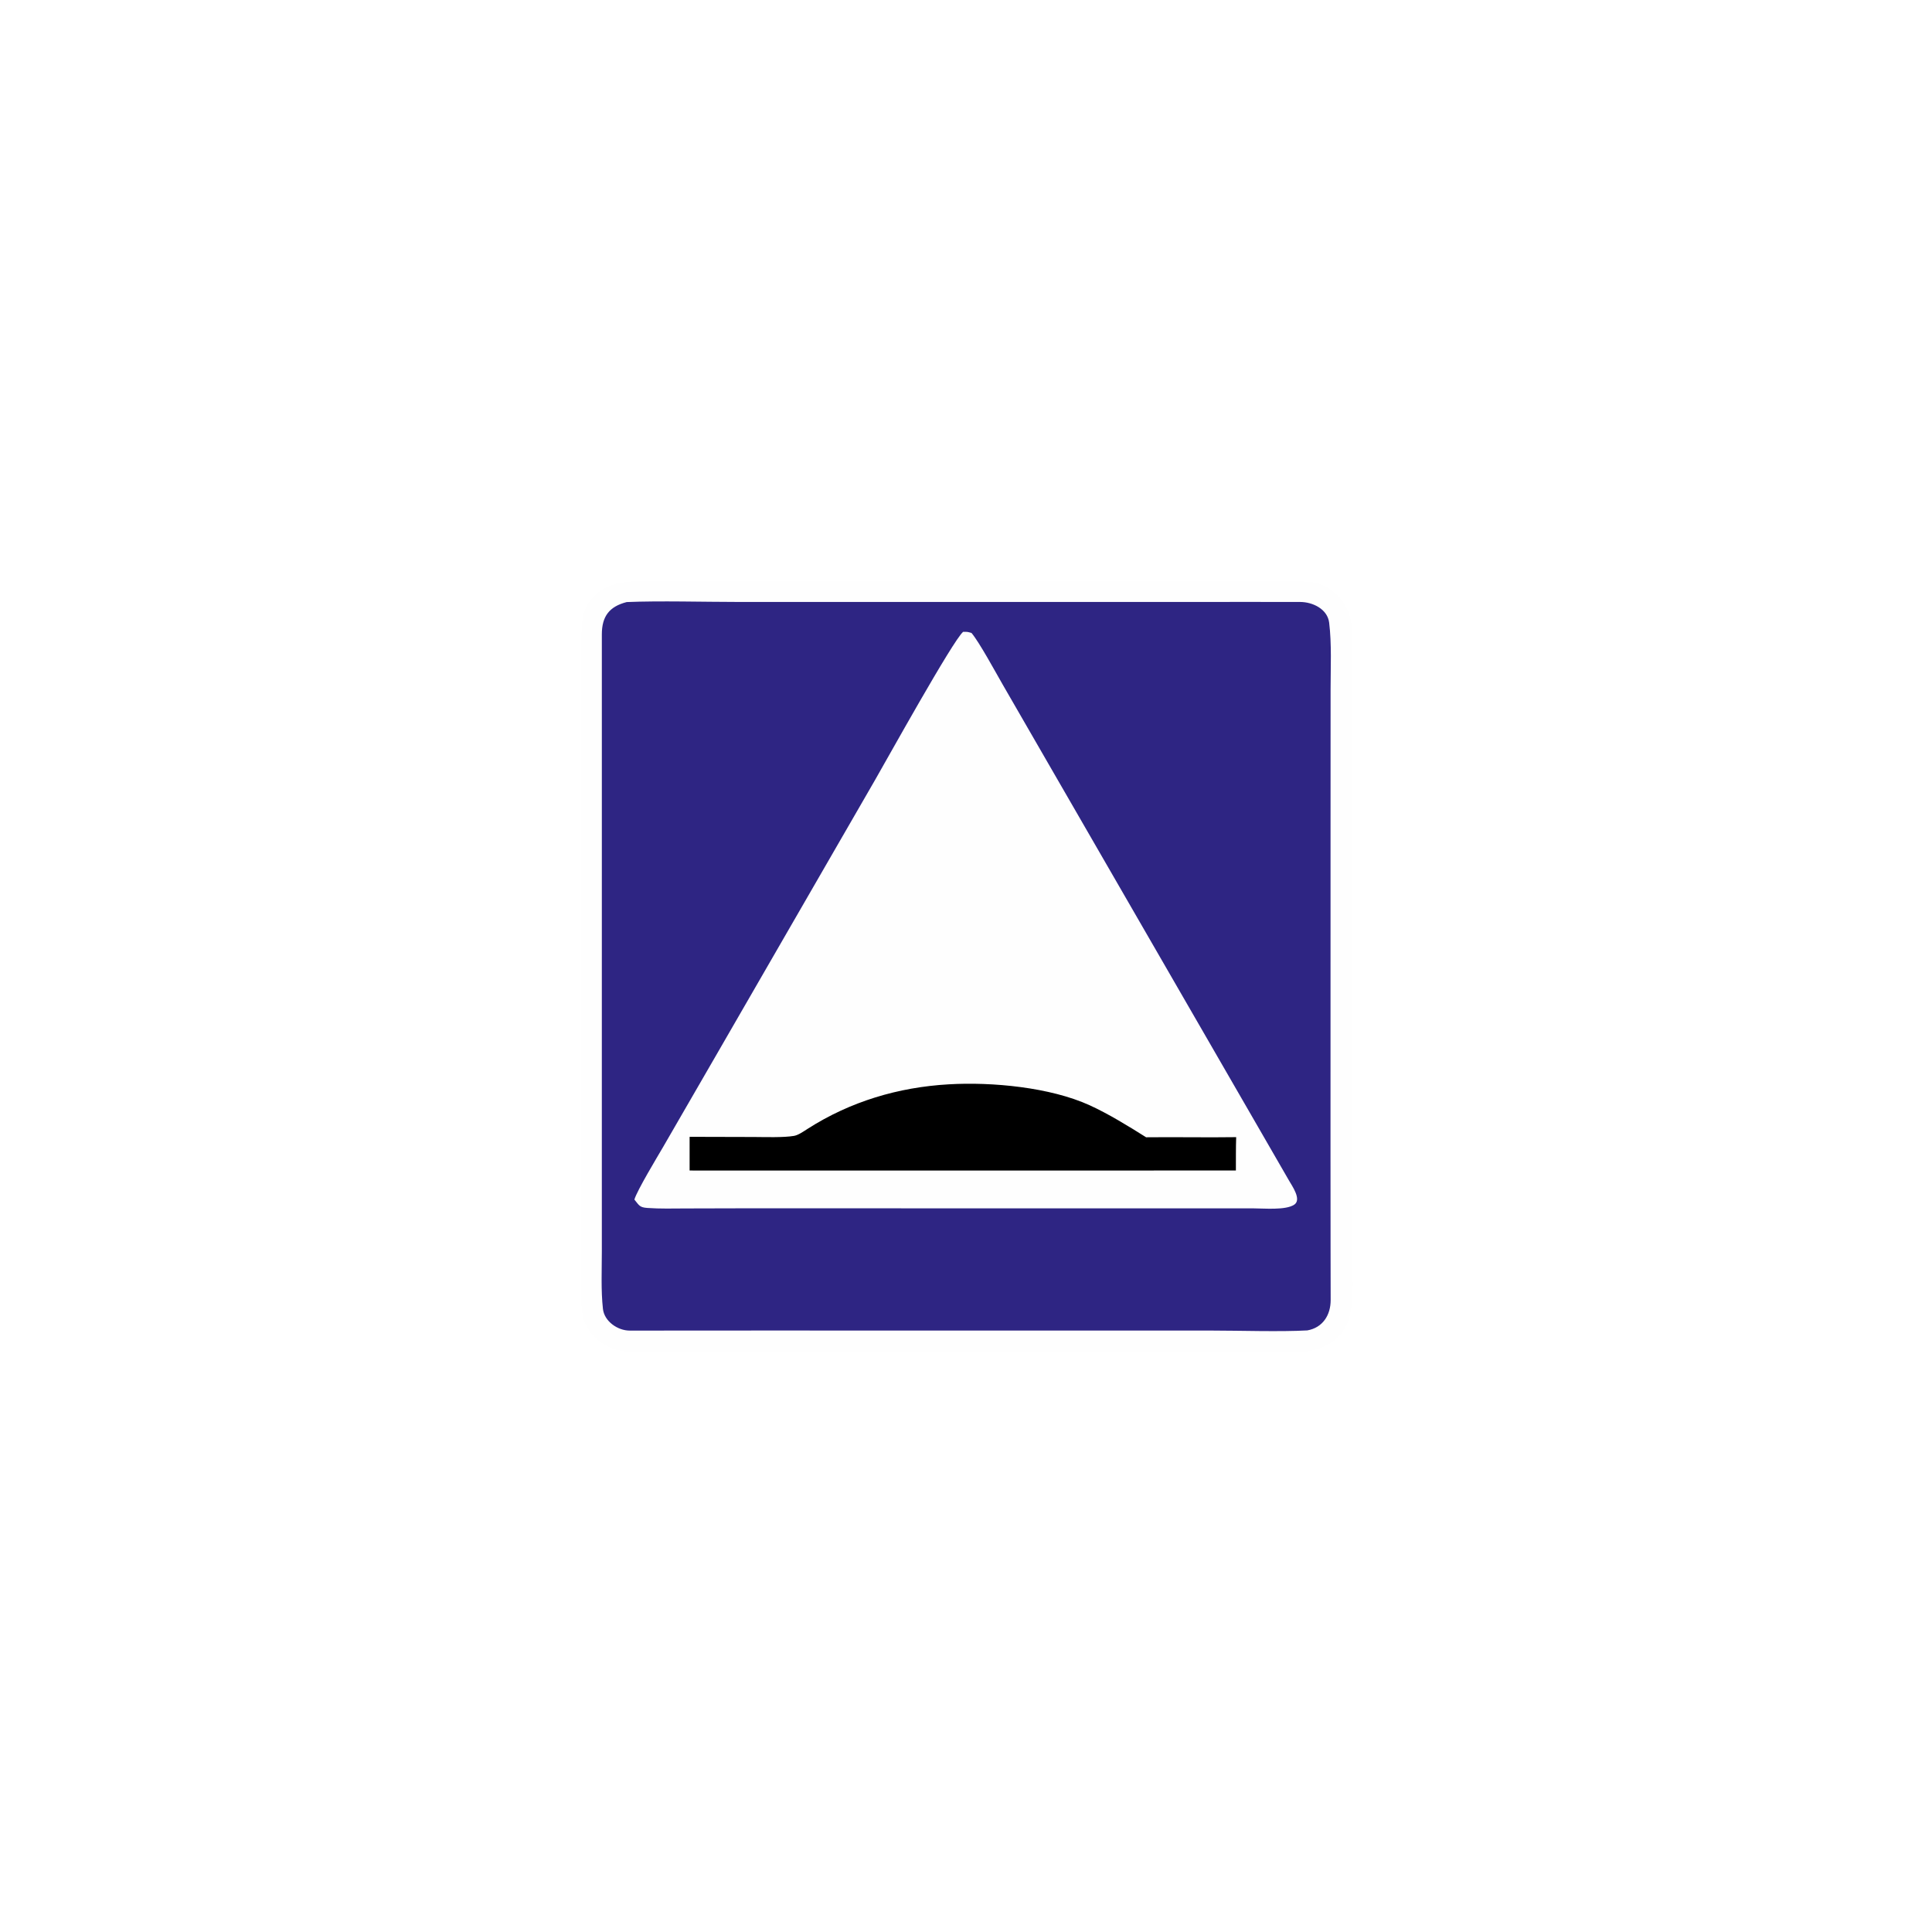
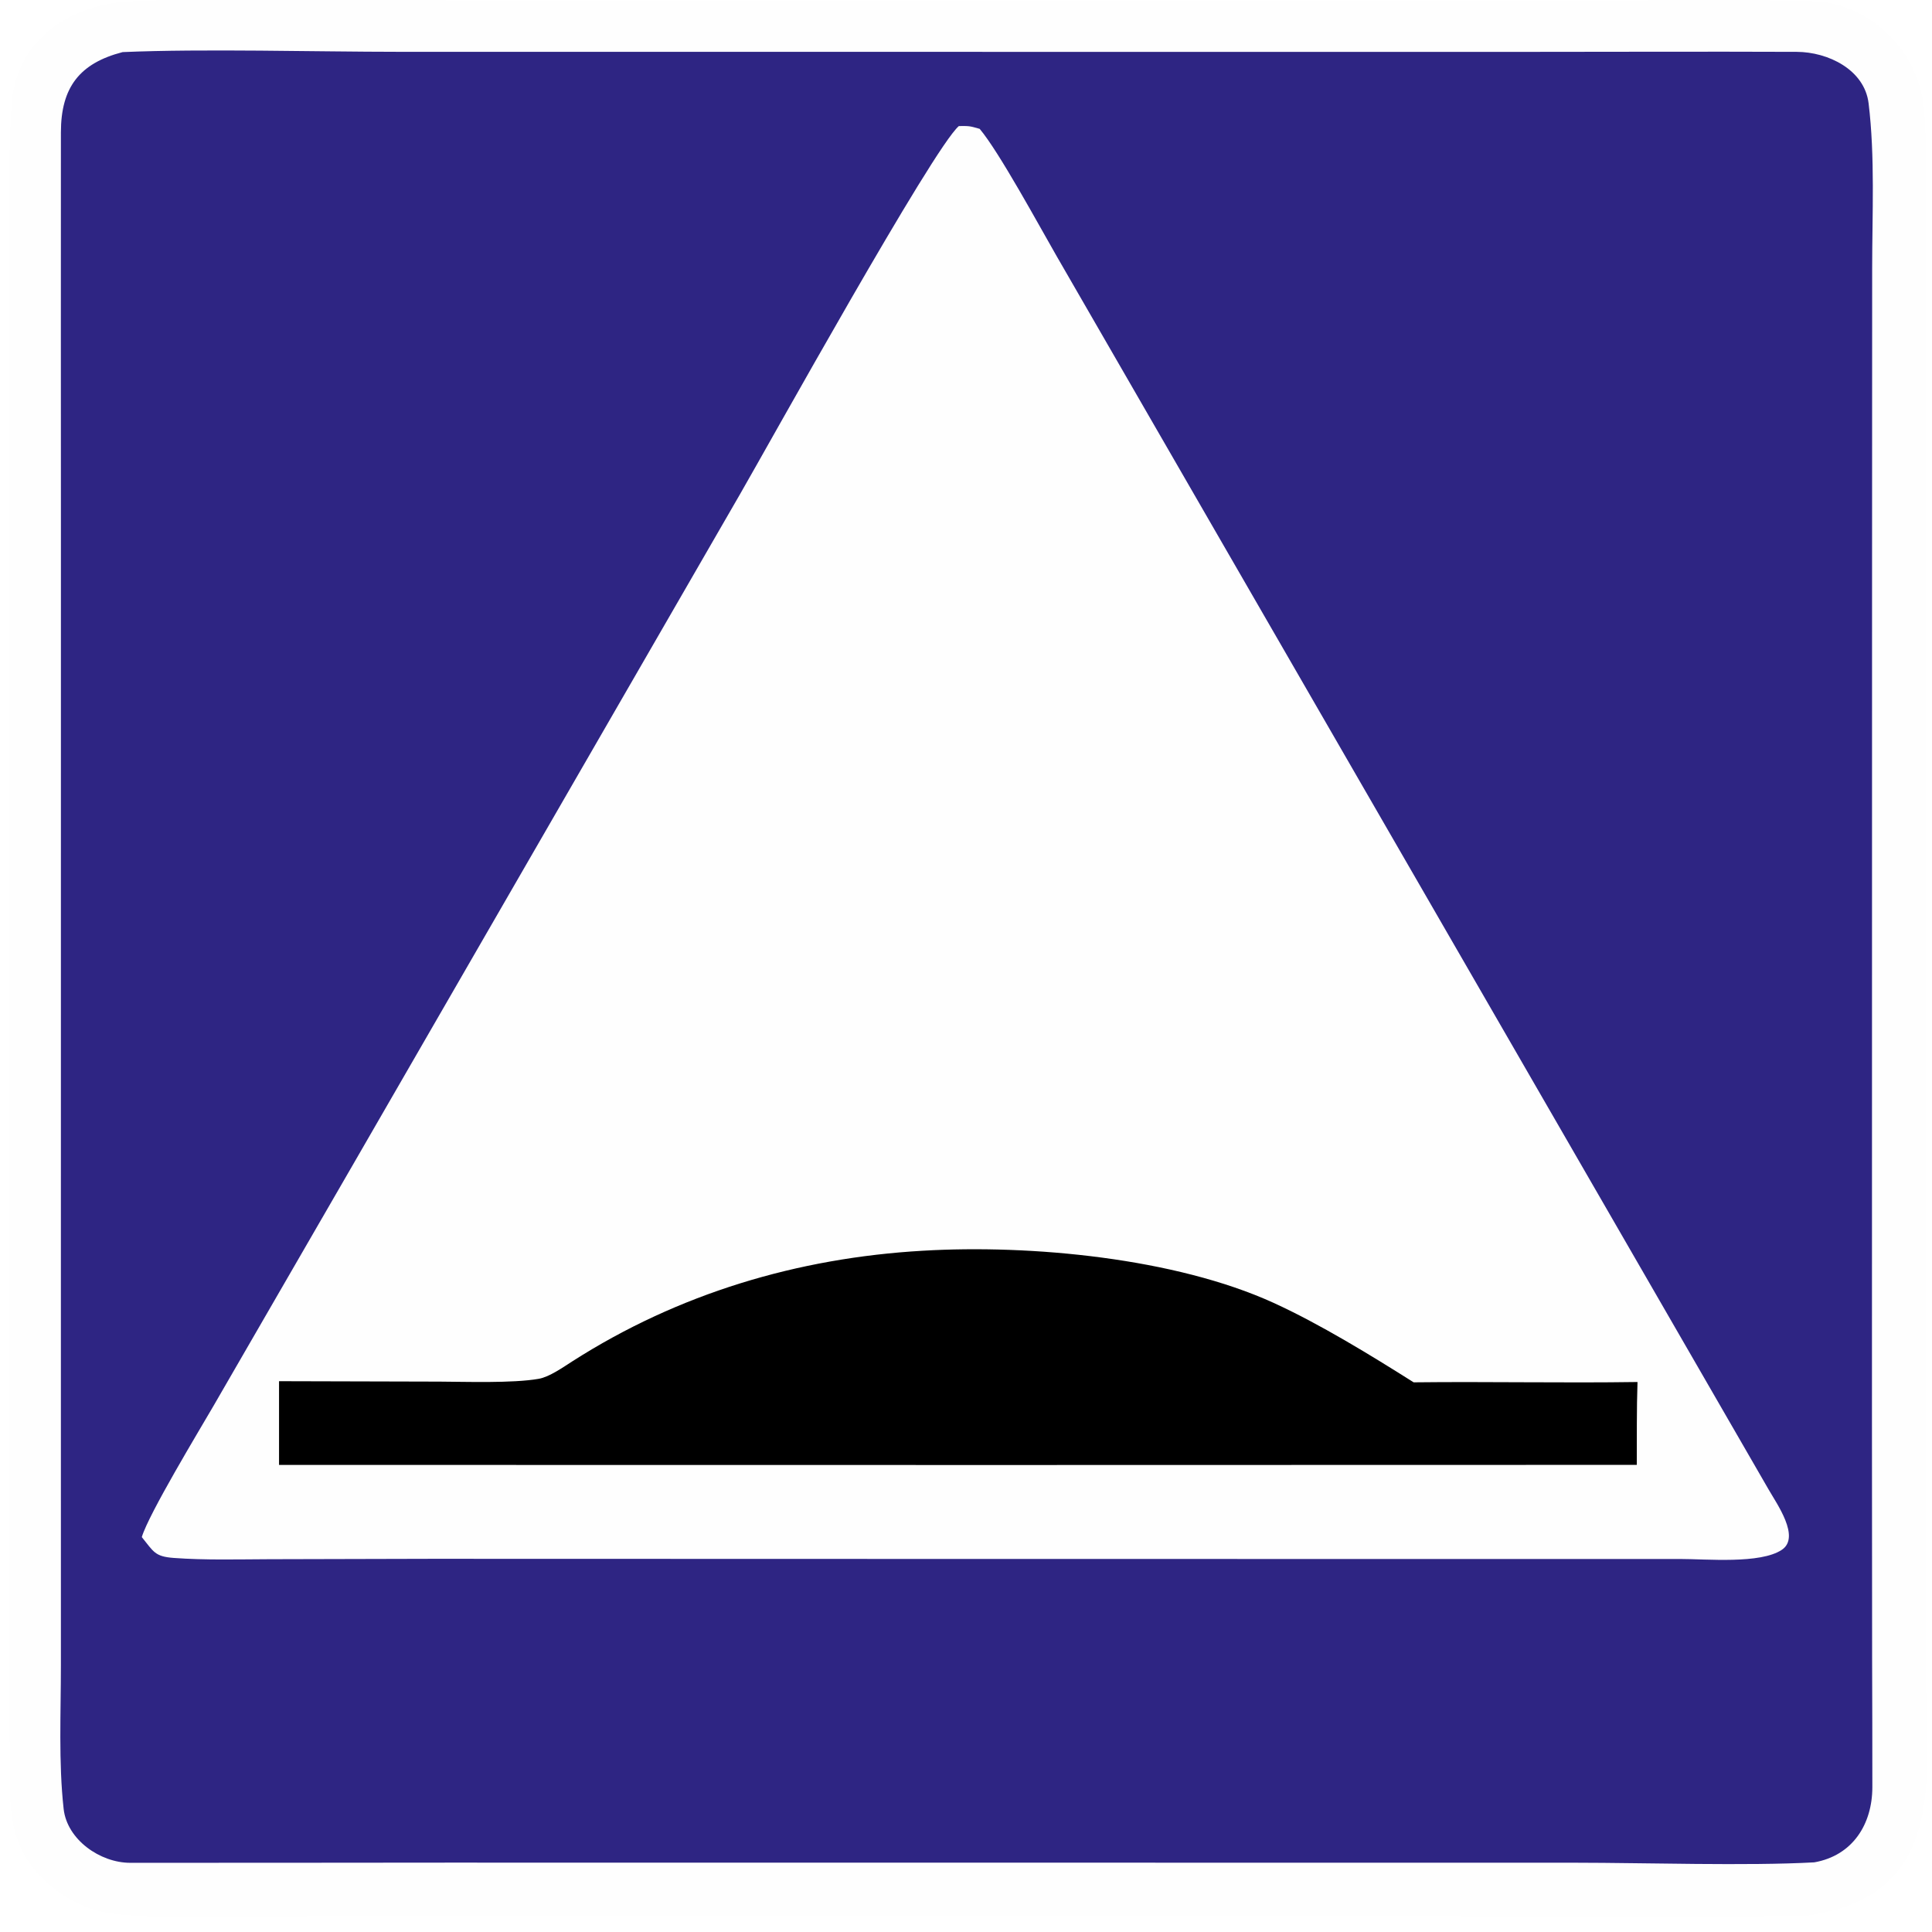
- <svg xmlns="http://www.w3.org/2000/svg" width="512" height="512" viewBox="0 0 512 512" fill="none">
+ <svg xmlns="http://www.w3.org/2000/svg" width="206" height="206" viewBox="153 154 206 206" fill="none">
  <path d="M167.422 154.112C178.697 153.706 191.813 154.05 203.243 154.05L272.19 154.048L322.077 154.062C330.052 154.068 338.185 153.911 346.145 154.121C348.47 154.182 350.67 154.91 352.602 156.24C355.56 158.249 357.54 161.404 358.065 164.94C358.39 167.072 358.335 171.075 358.337 173.324L358.332 186.429L358.33 230.709L358.335 306.753L358.337 331.575C358.34 343.213 360.96 356.083 345.72 358.25C331.967 358.478 317.742 358.3 303.962 358.3L226.687 358.298L186.224 358.308C181.343 358.31 170.077 358.613 165.525 358.11C162.696 357.82 160.039 356.615 157.954 354.683C154.757 351.728 154.092 348.635 154.061 344.57C153.963 331.858 154.015 319.08 154.018 306.368L154.02 232.521L154.005 188.415C154.002 180.787 153.778 172.952 154.219 165.362C154.642 158.085 160.639 154.329 167.422 154.112Z" fill="#FEFEFE" />
  <path d="M166.076 159.555C174.759 159.182 186.664 159.524 195.535 159.525L254.12 159.529L314.608 159.532C324.6 159.531 334.595 159.488 344.585 159.529C347.905 159.543 351.8 161.417 352.24 165.017C352.935 170.716 352.62 176.849 352.62 182.63L352.608 218.657L352.598 305.623L352.615 330.79C352.628 335.375 352.645 339.96 352.64 344.545C352.638 348.513 350.538 351.853 346.448 352.573C339.358 352.97 328.333 352.615 321.03 352.613L270.06 352.608L200.697 352.603C189.424 352.603 178.151 352.635 166.879 352.623C163.675 352.62 160.153 350.158 159.786 346.878C159.235 341.948 159.495 336.538 159.494 331.543L159.493 296.605L159.496 210.51C159.497 196.375 159.48 182.24 159.494 168.106C159.499 163.312 161.486 160.741 166.076 159.555Z" fill="#2E2583" />
  <path d="M255.24 167.44C256.38 167.432 256.362 167.426 257.457 167.738C259.537 170.202 263.795 178.062 265.647 181.28L281.02 207.919L341.577 312.816C342.44 314.331 345.002 317.896 342.992 319.246C340.7 320.783 334.955 320.223 332.085 320.226L314.435 320.228L256.875 320.223L199.075 320.208L181.718 320.251C178.34 320.263 174.893 320.363 171.53 320.116C169.493 319.966 169.389 319.456 168.119 317.893C168.848 315.441 174.203 306.591 175.775 303.886L190.515 278.391L231.92 206.667C234.911 201.489 252.497 169.776 255.24 167.44Z" fill="#FEFEFE" />
  <path d="M251.393 287.36C262.93 286.675 278.34 288.15 288.783 292.912C293.688 295.147 299.18 298.517 303.733 301.392C311.675 301.3 319.665 301.475 327.6 301.357C327.5 304.2 327.538 307.327 327.523 310.192L260.125 310.207L182.753 310.197L182.753 301.27L199.871 301.315C202.546 301.325 207.642 301.507 210.442 301.017C211.587 300.815 213.041 299.782 214.027 299.152C225.333 291.92 238.051 288.127 251.393 287.36Z" fill="black" />
</svg>
